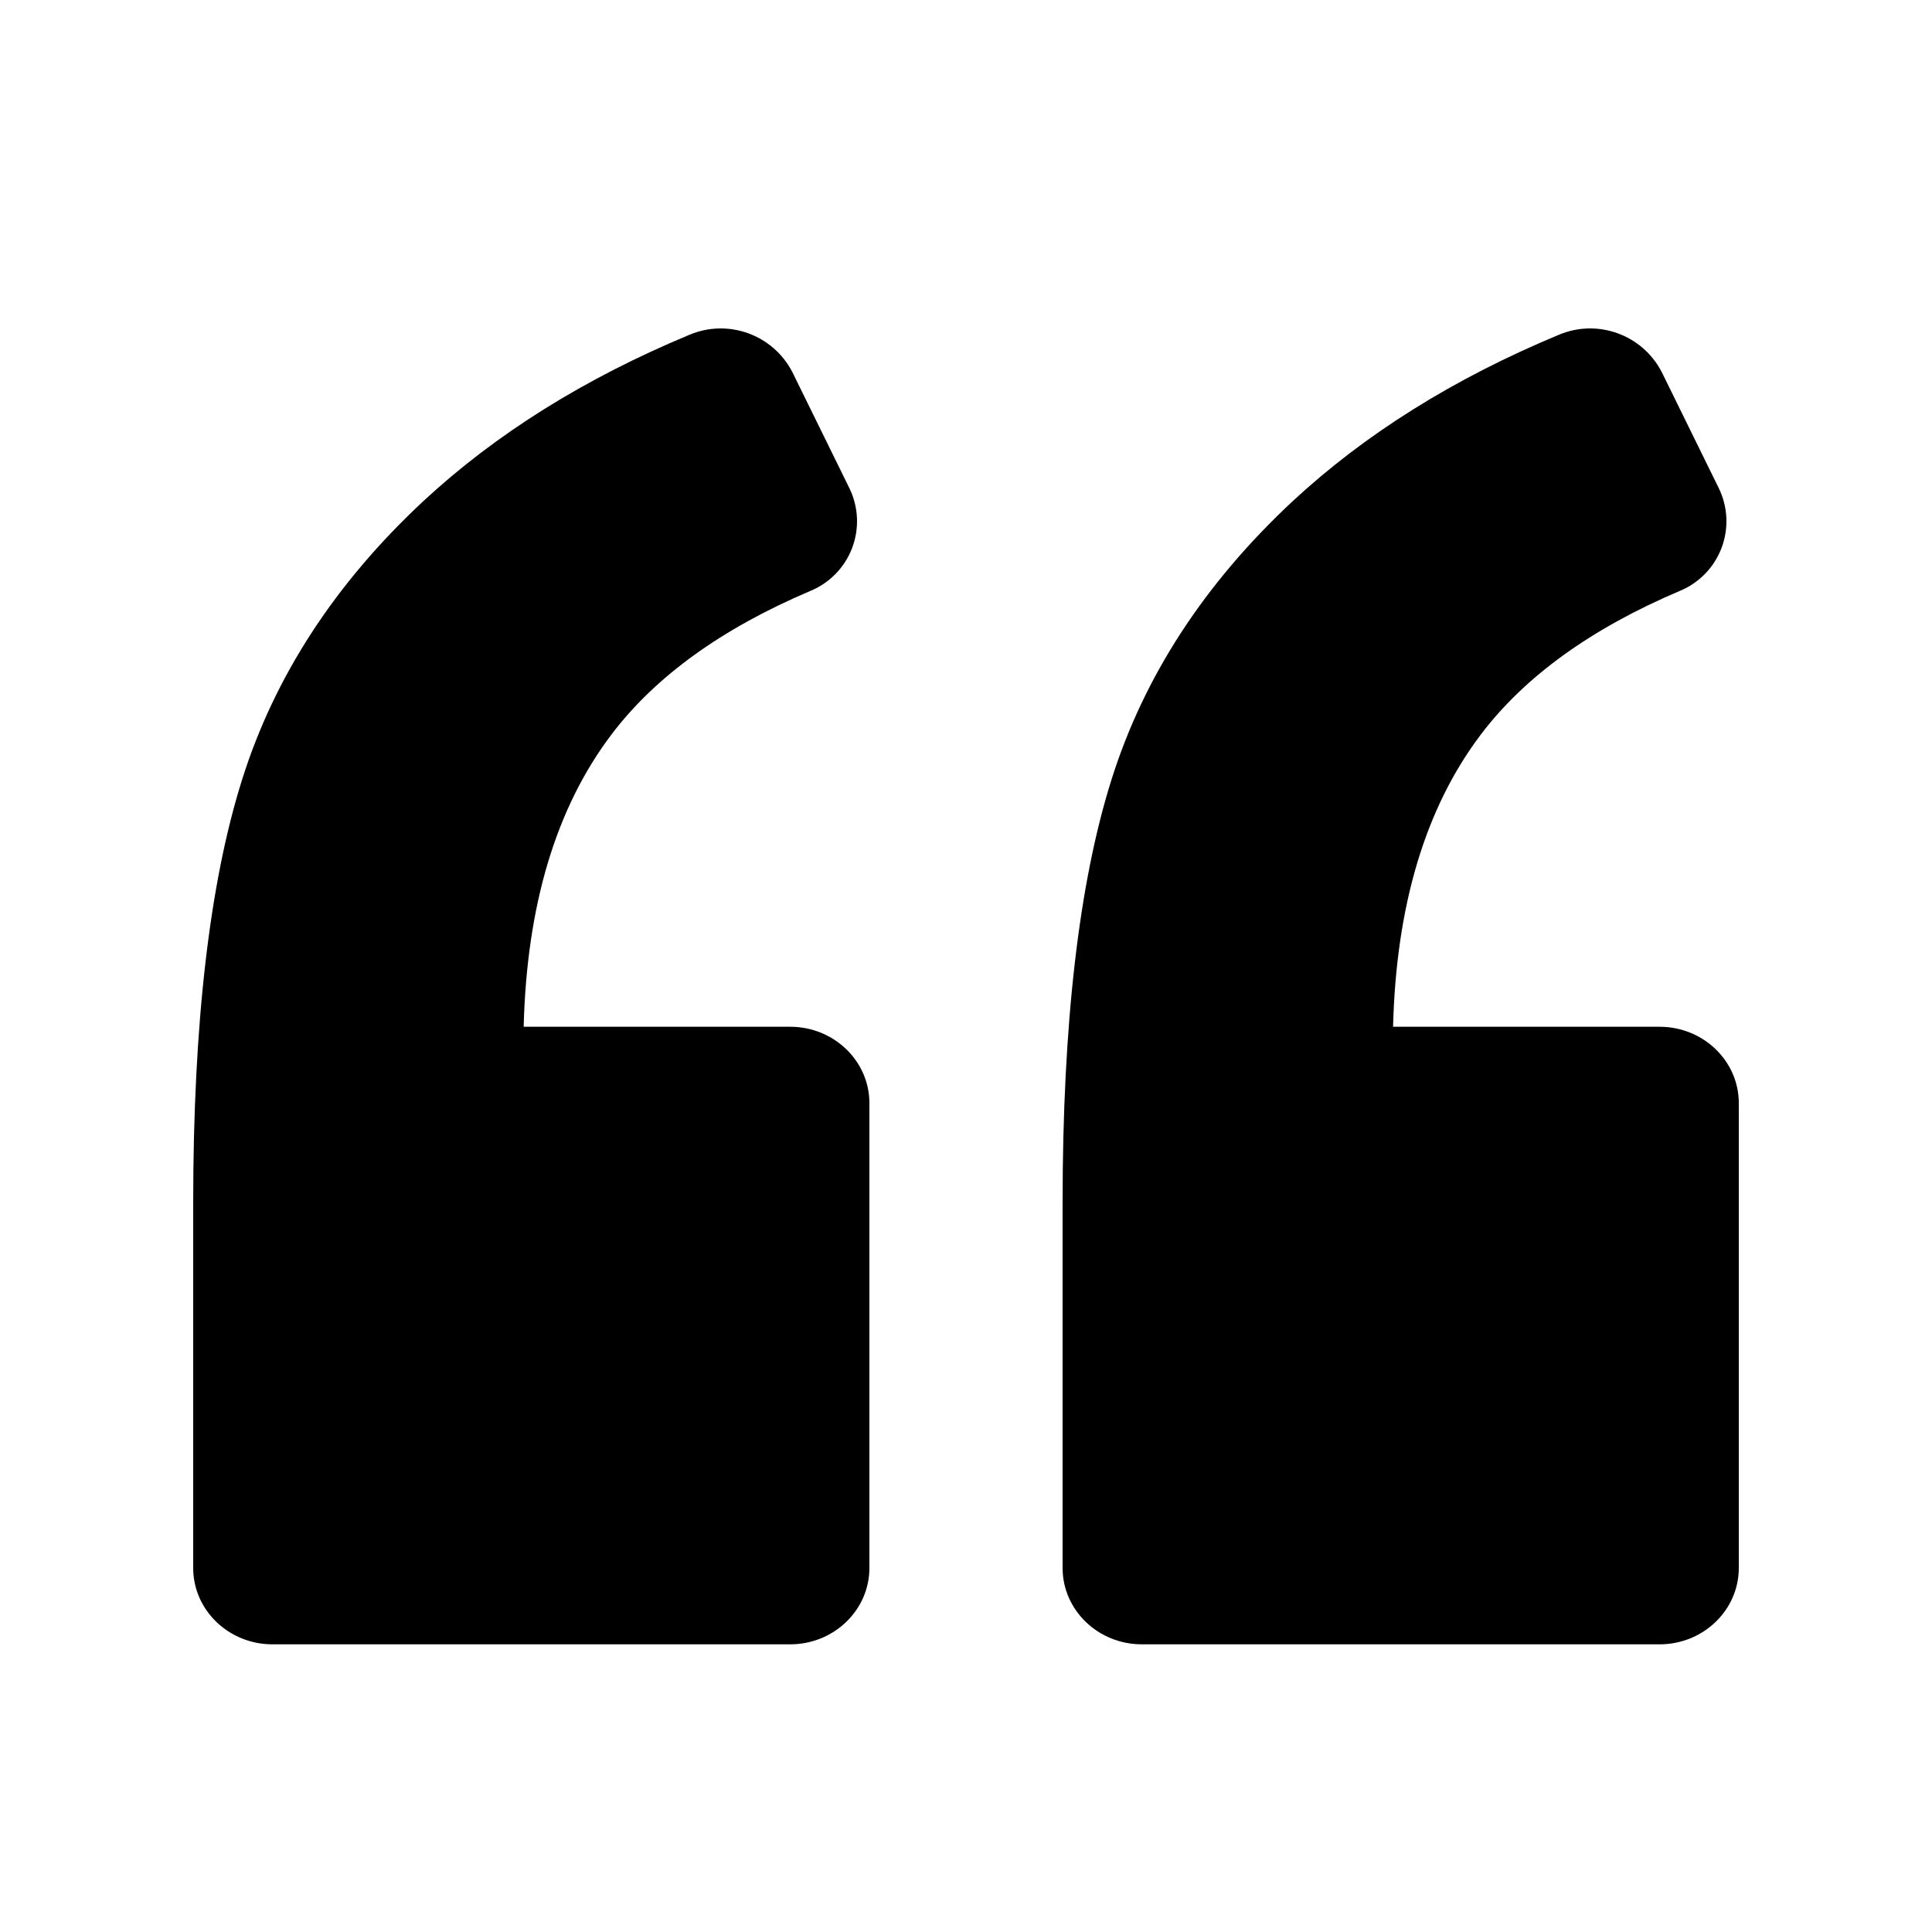
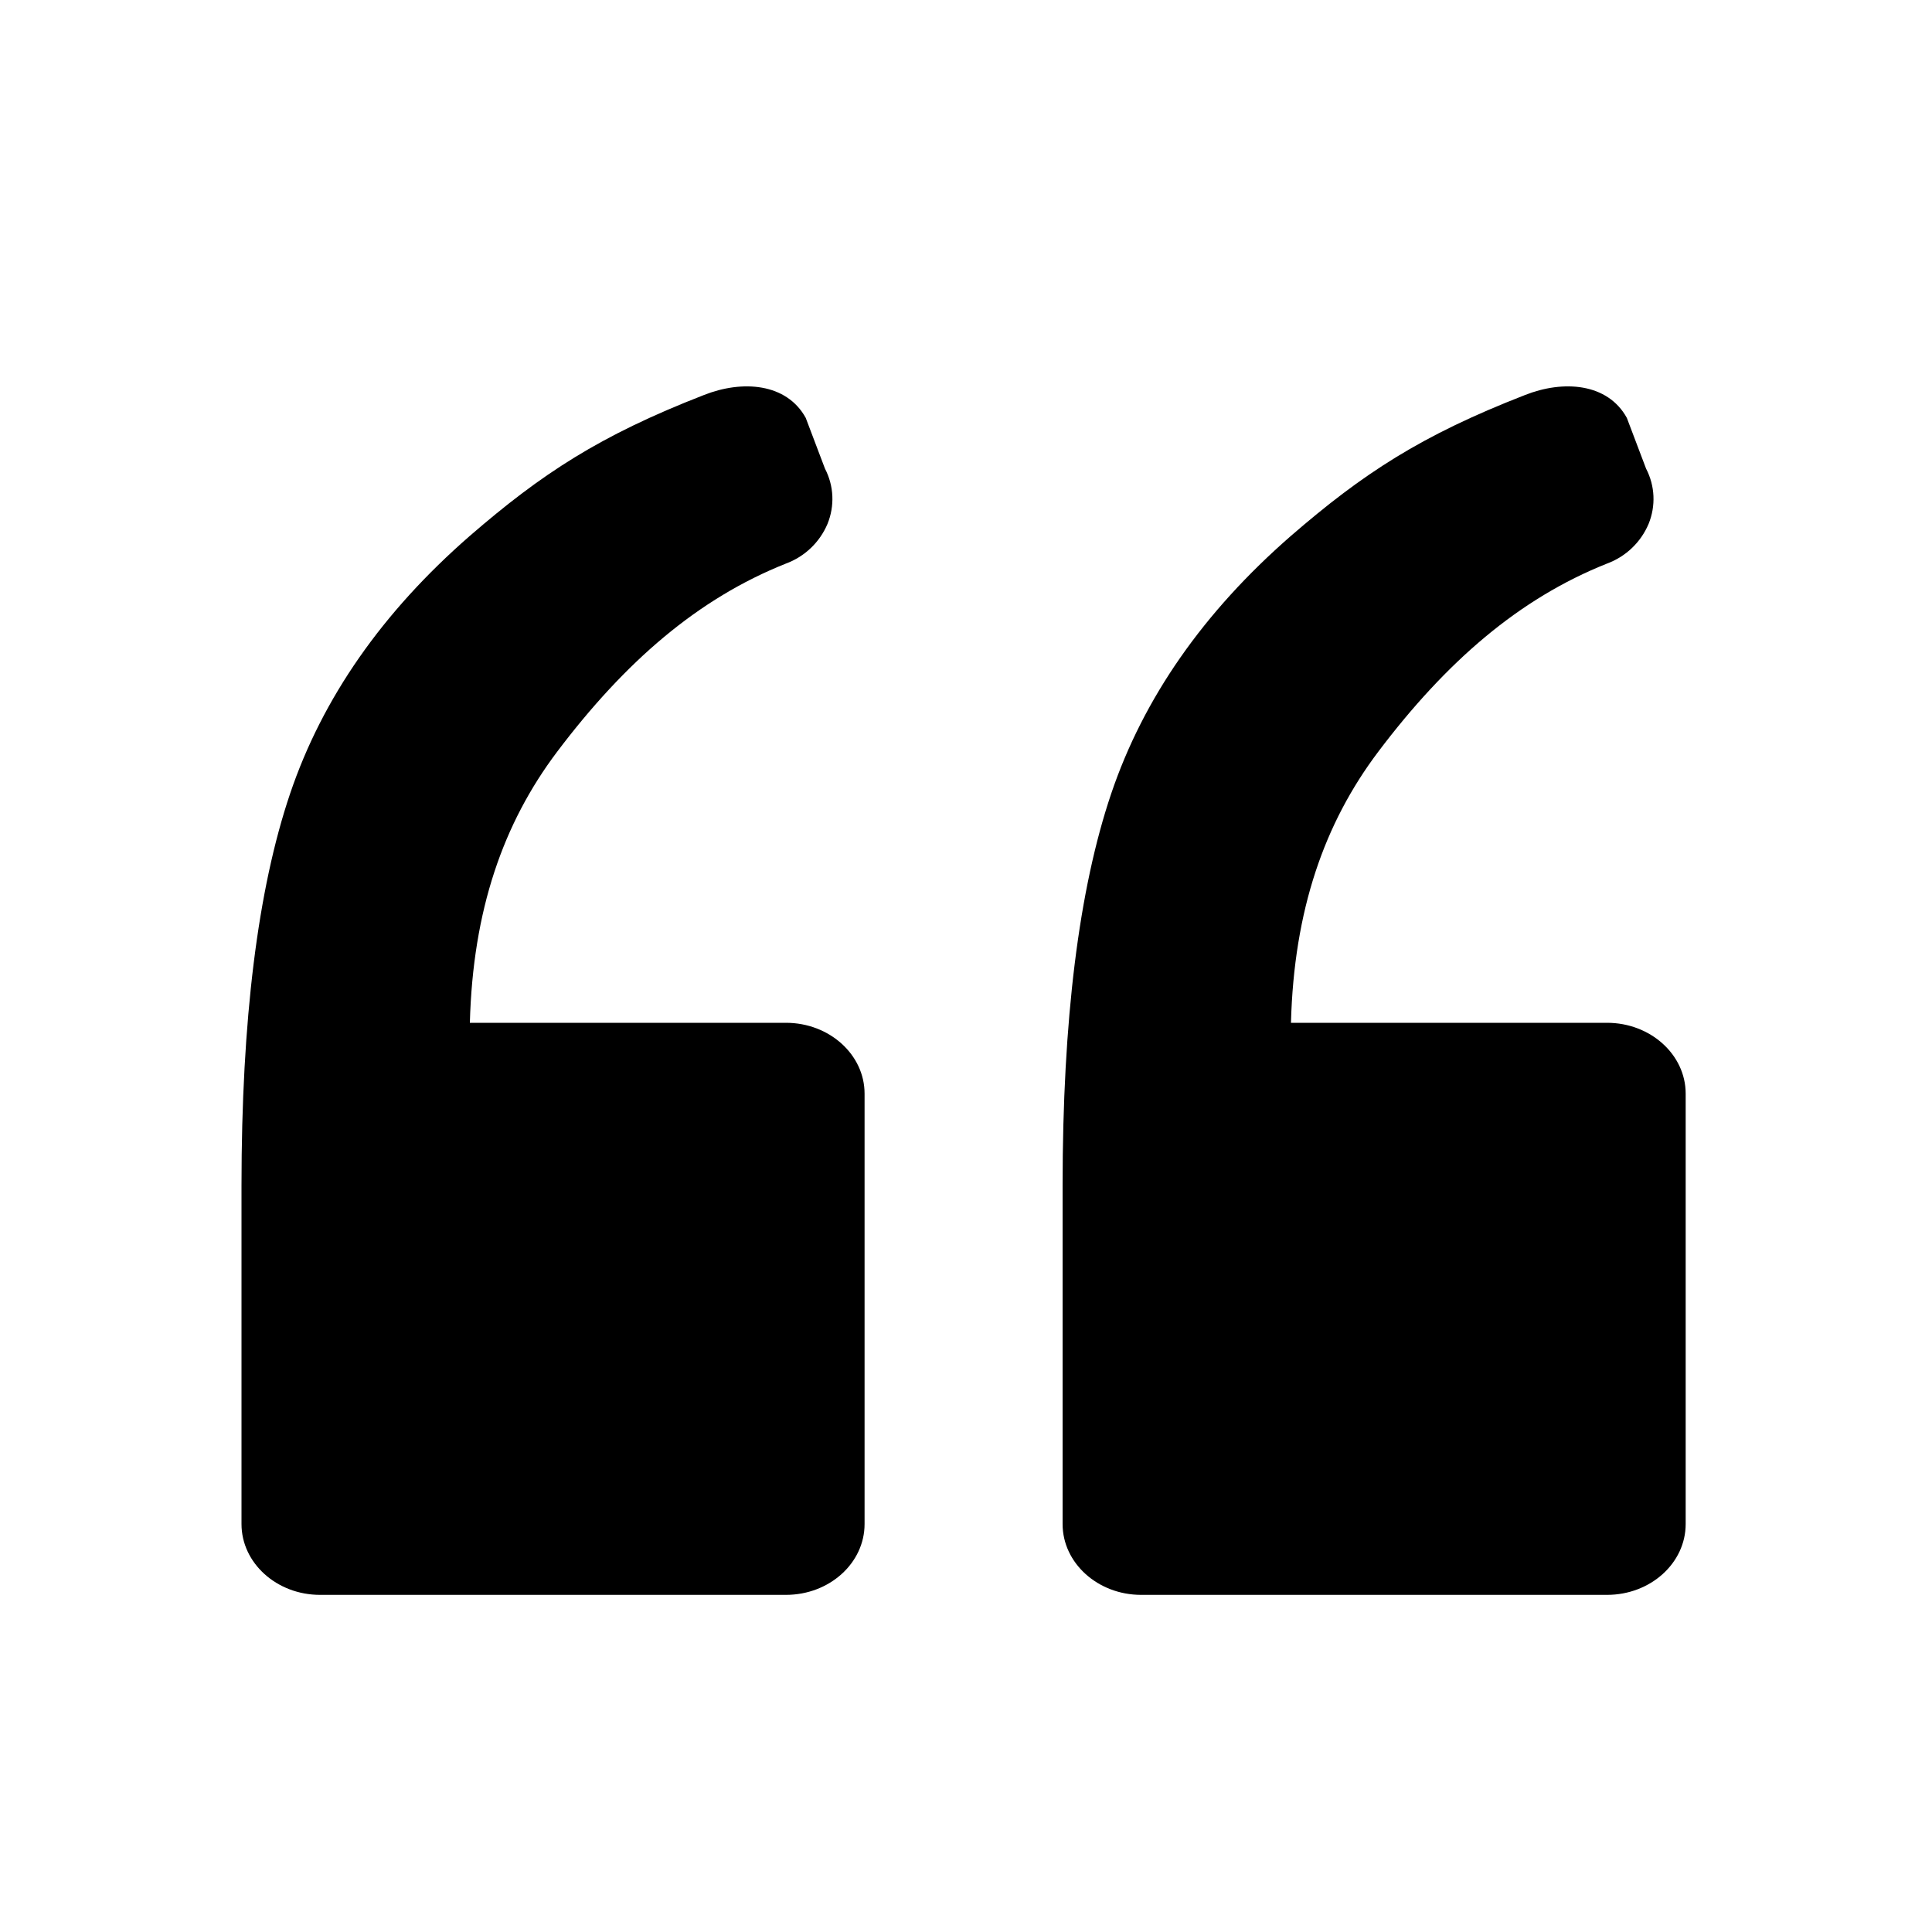
<svg xmlns="http://www.w3.org/2000/svg" width="20" height="20" viewBox="0 0 20 20">
-   <path d="M2 16.232v-3.784c0-1.851.169-3.31.507-4.38.337-1.07.963-2.03 1.875-2.88.749-.695 1.666-1.269 2.752-1.721a.834.834 0 0 1 1.069.386l.591 1.203a.78.78 0 0 1-.407 1.062c-.918.39-1.604.887-2.056 1.484-.574.758-.878 1.767-.91 3.027H8.18c.453 0 .82.355.82.79v4.813c0 .435-.367.79-.82.79H2.82c-.453 0-.82-.355-.82-.79zm9 0v-3.784c0-1.851.169-3.31.507-4.38.337-1.07.963-2.03 1.875-2.88.749-.695 1.666-1.269 2.752-1.721a.834.834 0 0 1 1.069.386l.591 1.203a.78.78 0 0 1-.407 1.062c-.918.39-1.604.887-2.056 1.484-.574.758-.878 1.767-.91 3.027h2.759c.453 0 .82.355.82.79v4.813c0 .435-.367.79-.82.79h-5.36c-.453 0-.82-.355-.82-.79z" fill="#000" fill-rule="nonzero" />
+   <g fill="#000" fill-rule="nonzero">
+     <path d="M2.5 15.777v-3.504c0-1.715.168-3.066.503-4.057.335-.991.956-1.88 1.86-2.668.743-.643 1.344-1.039 2.422-1.458.4-.159.858-.124 1.056.236l.199.525c.093.179.102.386.026.573a.748.748 0 0 1-.43.41c-.91.362-1.664 1.014-2.37 1.95-.557.74-.871 1.637-.902 2.804h3.272c.45 0 .814.33.814.733v4.456c0 .404-.364.733-.814.733H3.313c-.449 0-.813-.33-.813-.733zM11 15.777v-3.504c0-1.715.168-3.066.503-4.057.335-.991.956-1.88 1.86-2.668.743-.643 1.344-1.039 2.422-1.458.4-.159.858-.124 1.056.236l.199.525c.093.179.102.386.026.573a.748.748 0 0 1-.43.41c-.91.362-1.664 1.014-2.37 1.95-.557.74-.871 1.637-.902 2.804h3.272c.45 0 .814.33.814.733v4.456c0 .404-.364.733-.814.733h-4.823c-.449 0-.813-.33-.813-.733z" />
+   </g>
</svg>
